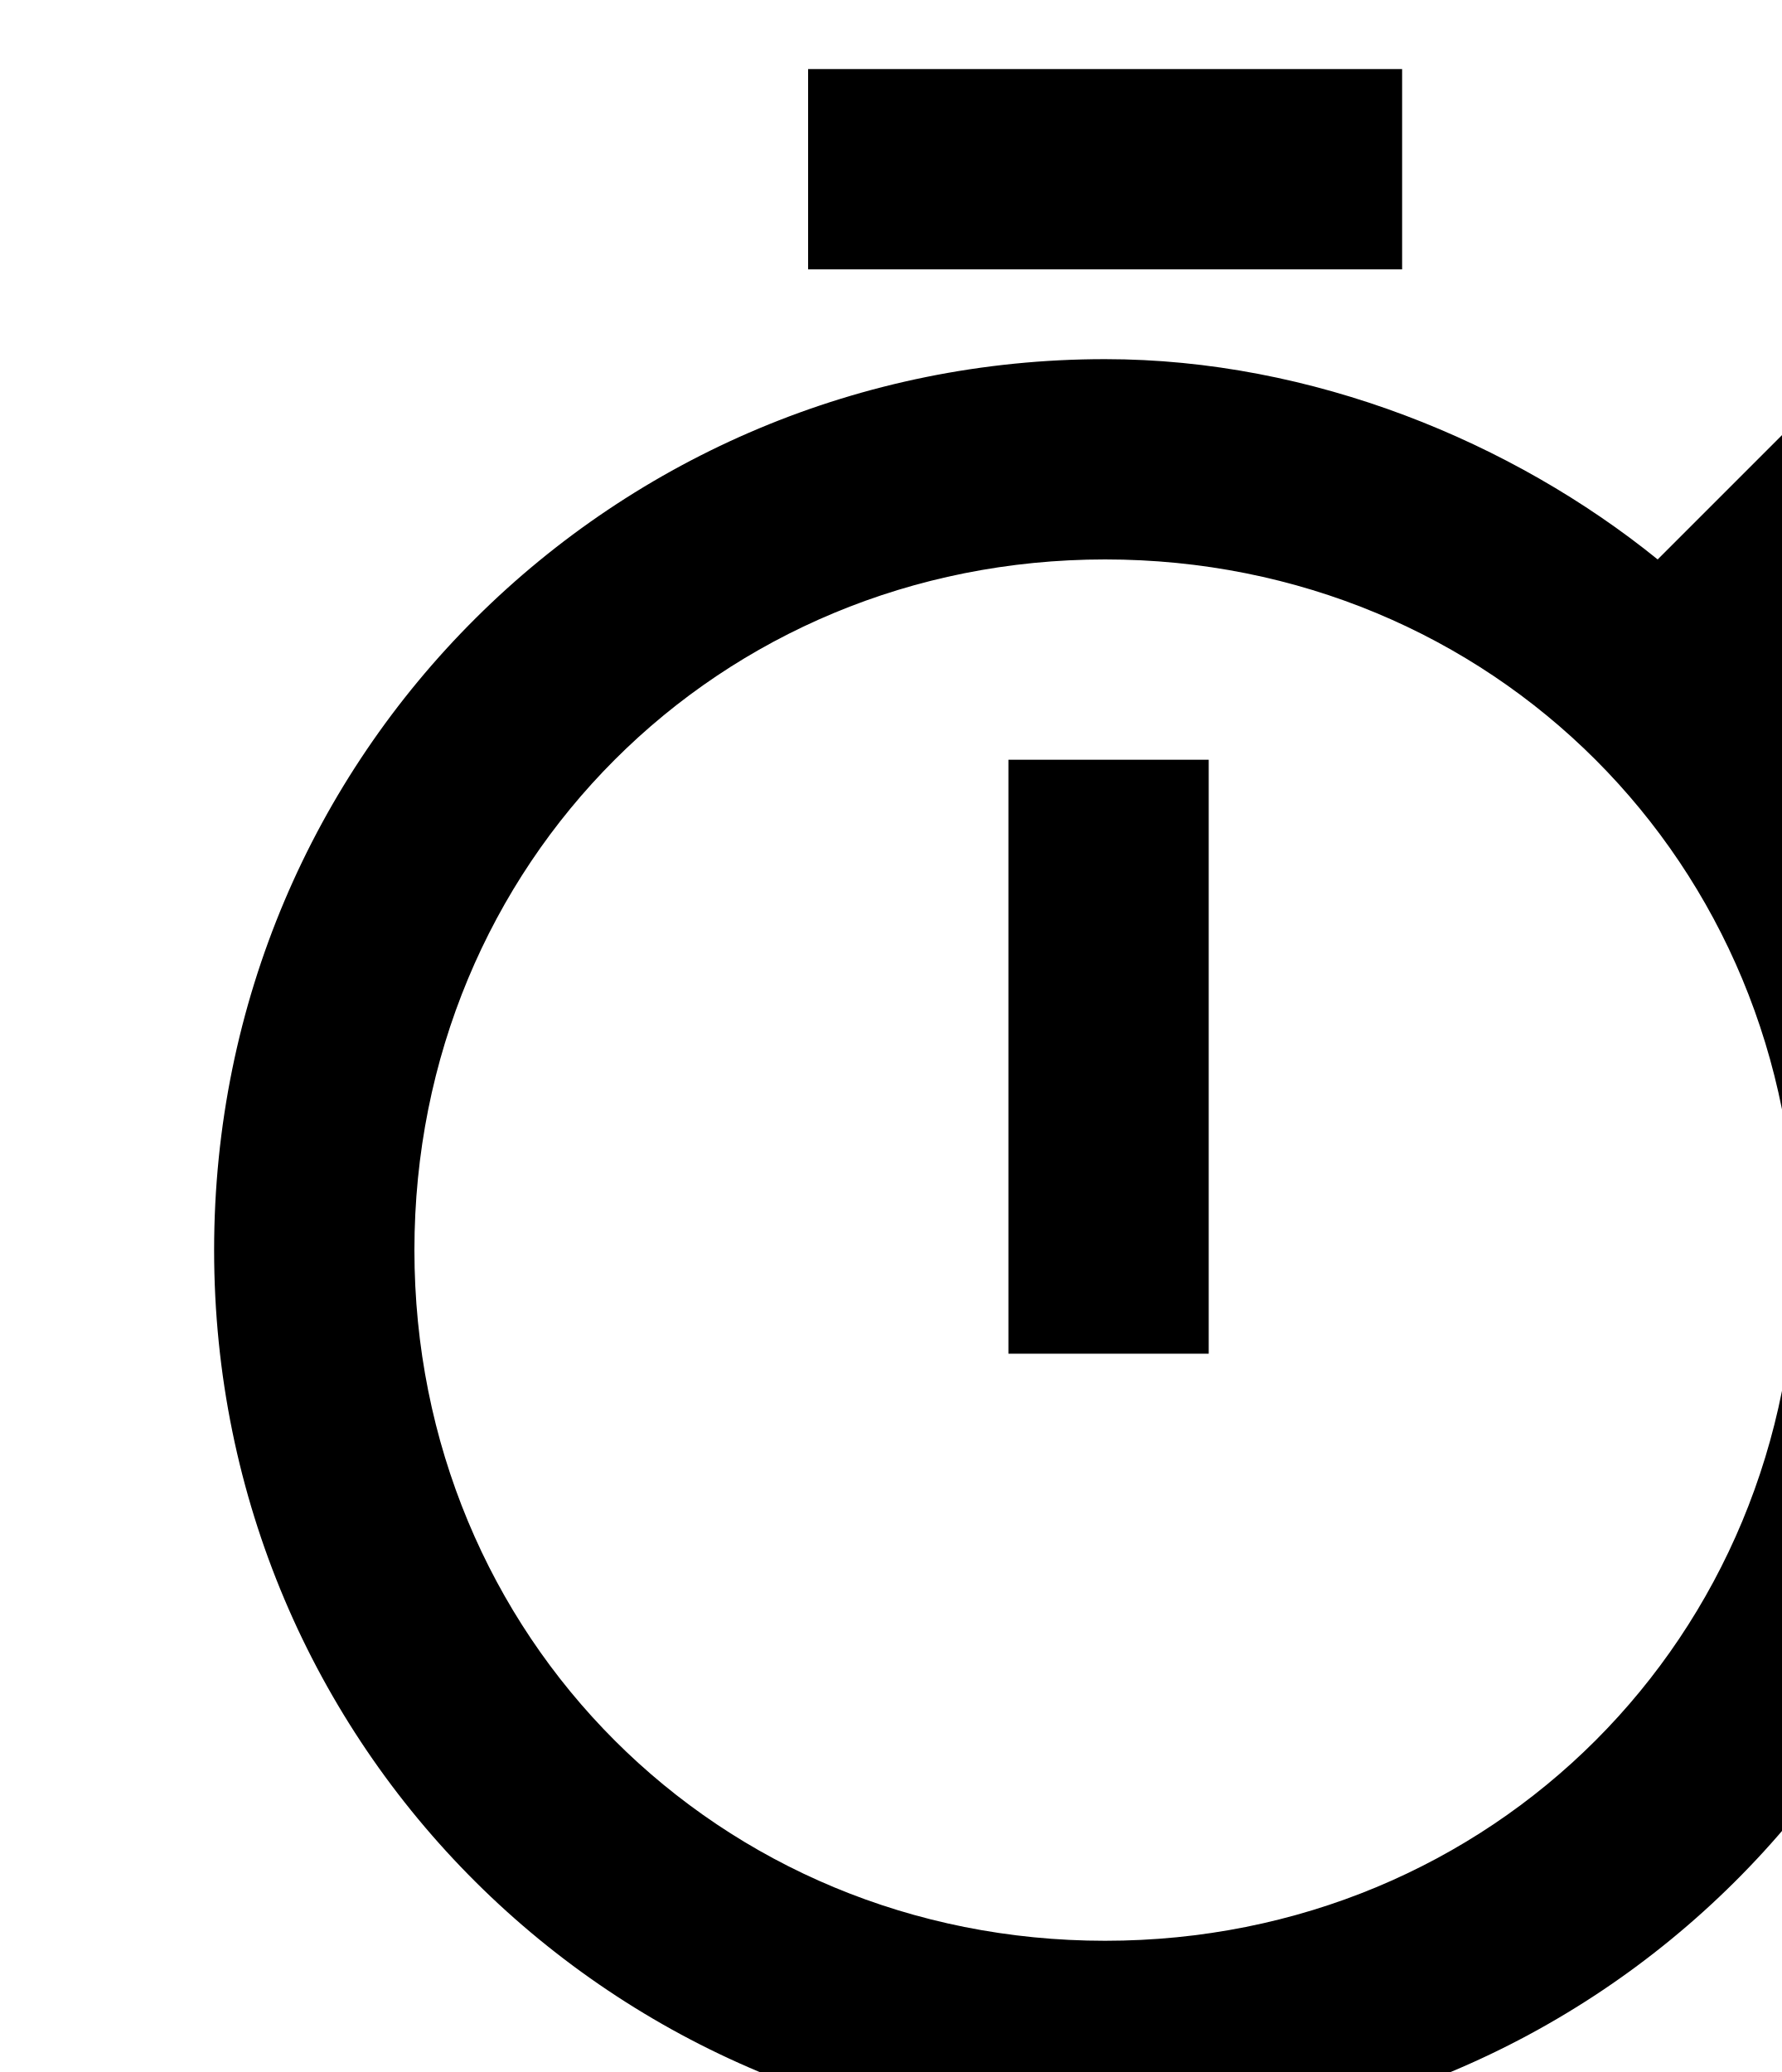
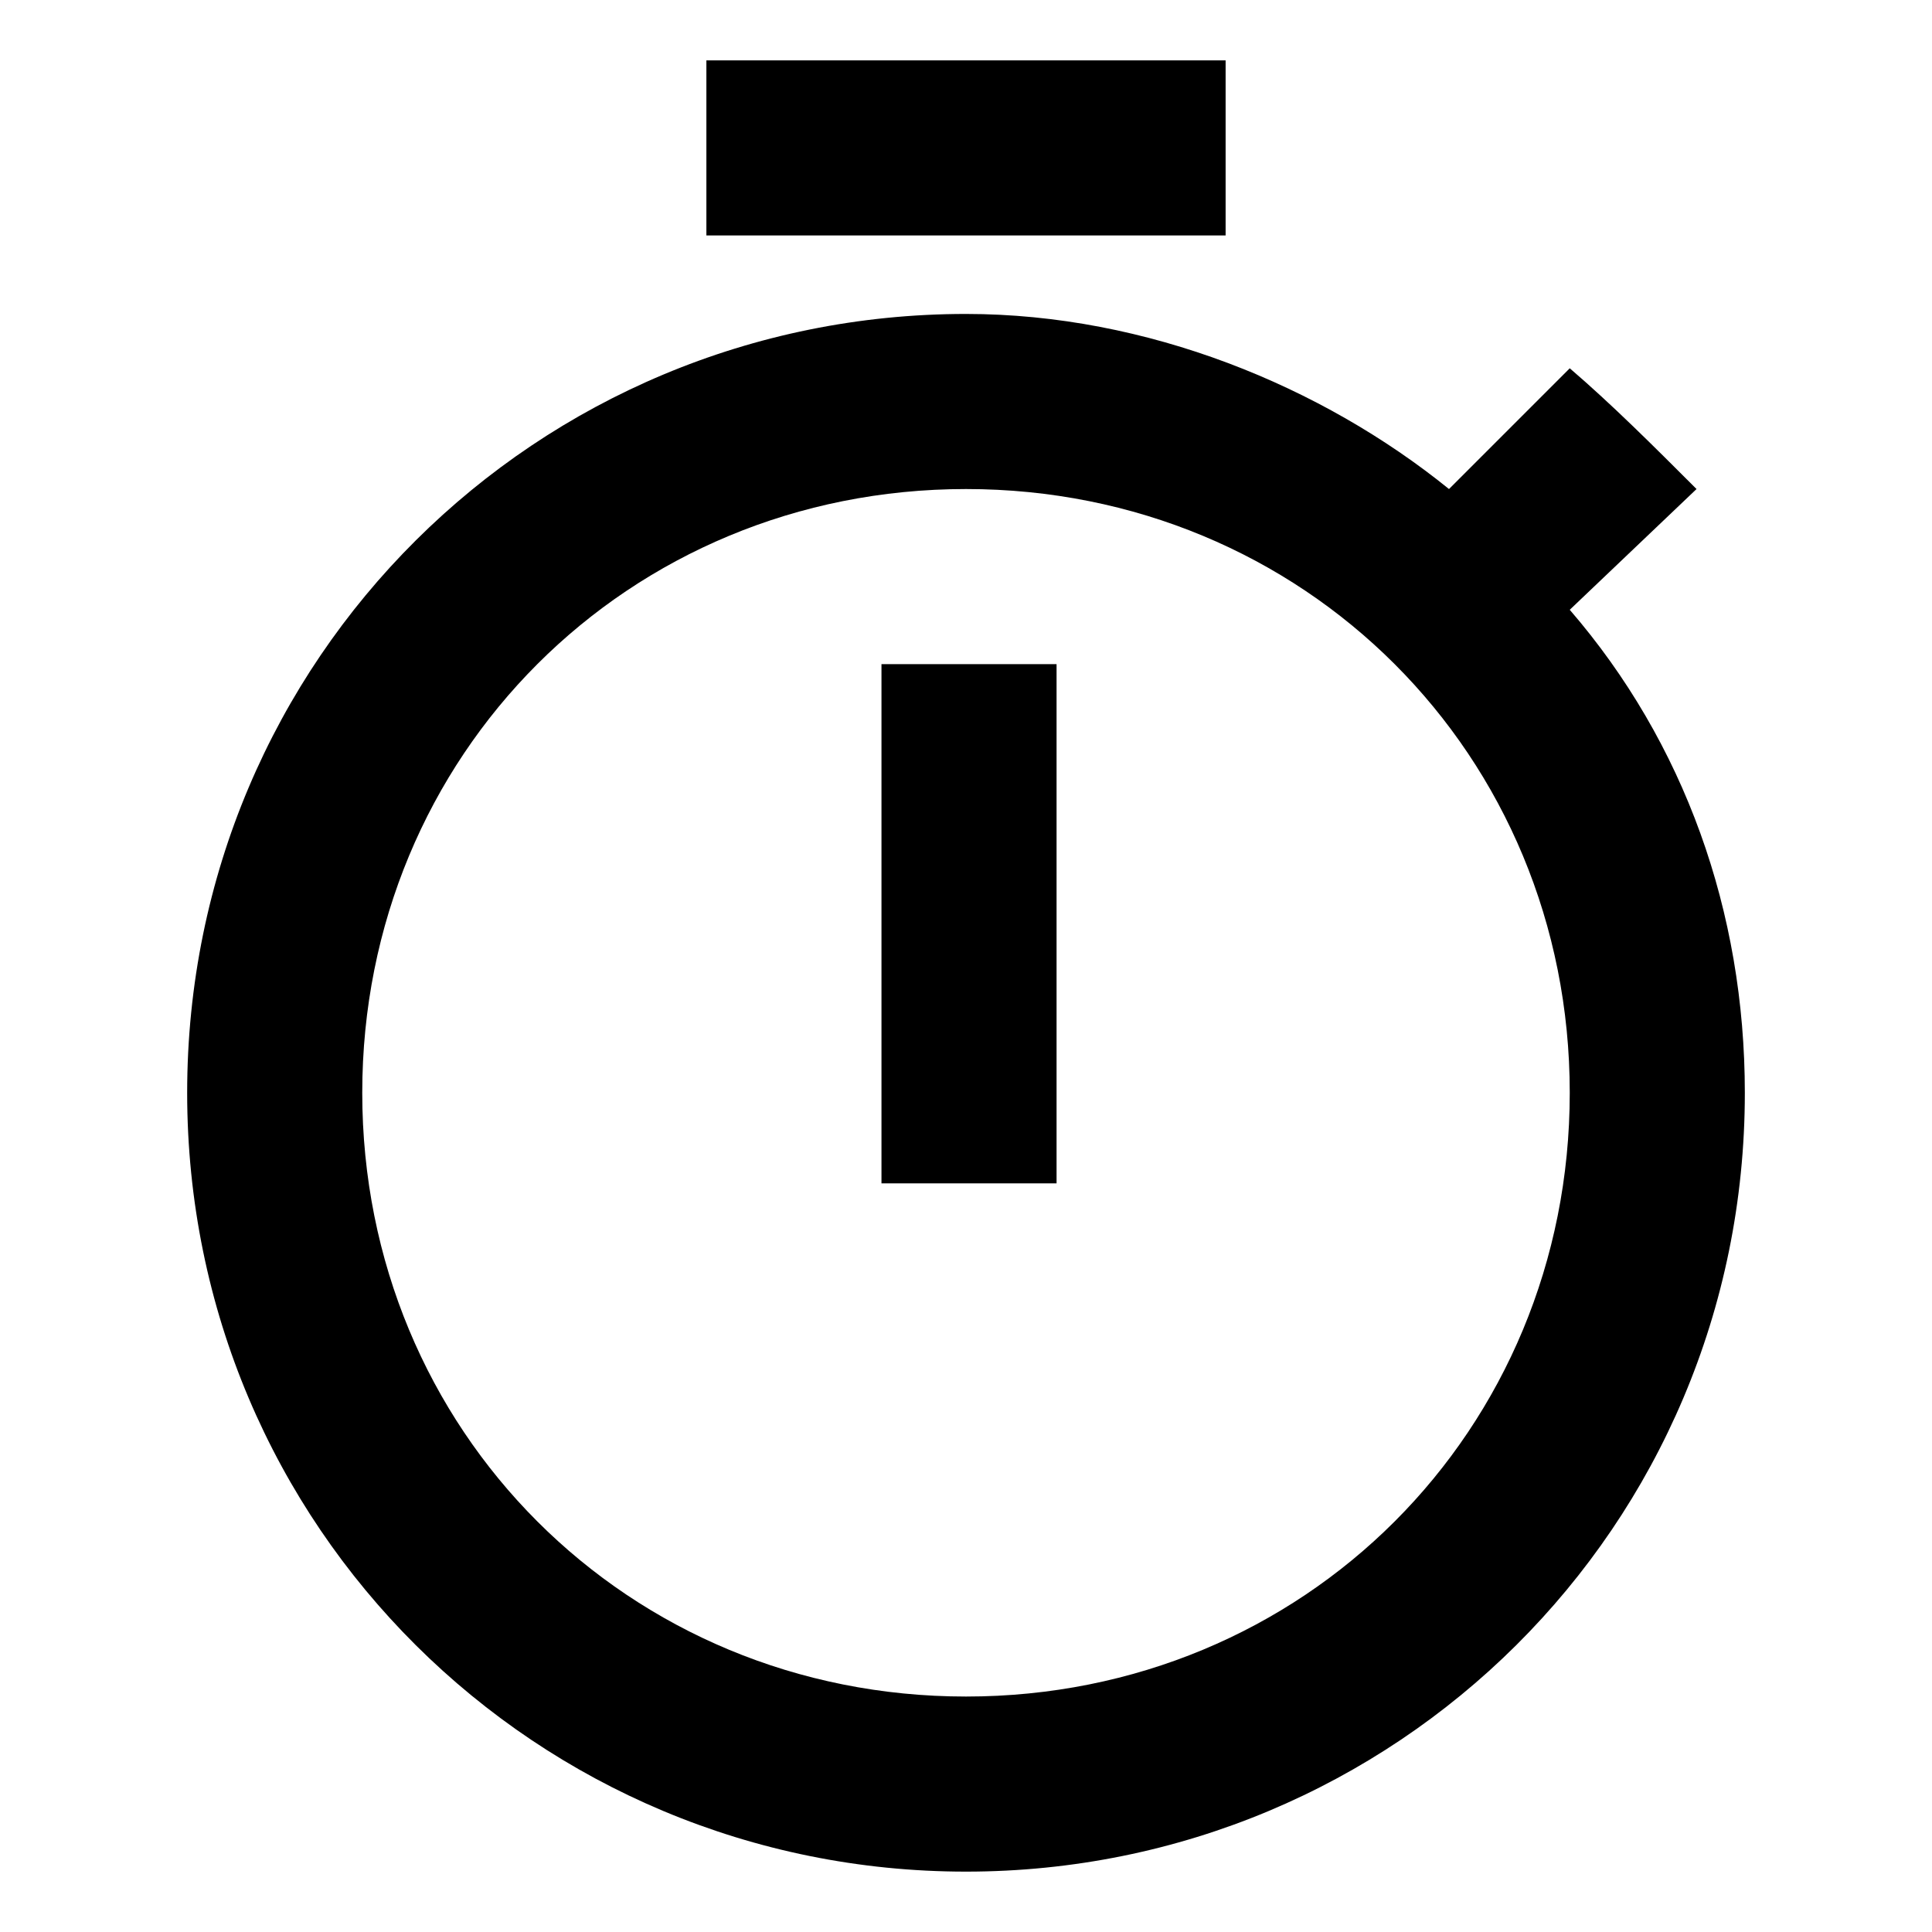
- <svg id="icon-latency" viewbox="0 0 32 32">
+ <svg id="icon-latency" viewbox="0 0 32 32" width="32" height="32">
  <path d="M20.3 1h-8.6v2.9h8.6V1zm-5.7 18.6h2.9V11h-2.9v8.6zM26 10.1l2.1-2c-.7-.7-1.4-1.4-2.1-2l-2 2c-2.1-1.7-5-2.9-8-2.9-7.1 0-12.9 5.7-12.9 12.9S8.9 31 16 31s12.9-5.7 12.9-12.9c0-3-1-5.8-2.9-8zm-10 18c-5.6 0-10-4.4-10-10s4.4-10 10-10 10 4.4 10 10-4.4 10-10 10z" fill-rule="evenodd" clip-rule="evenodd" />
</svg>
